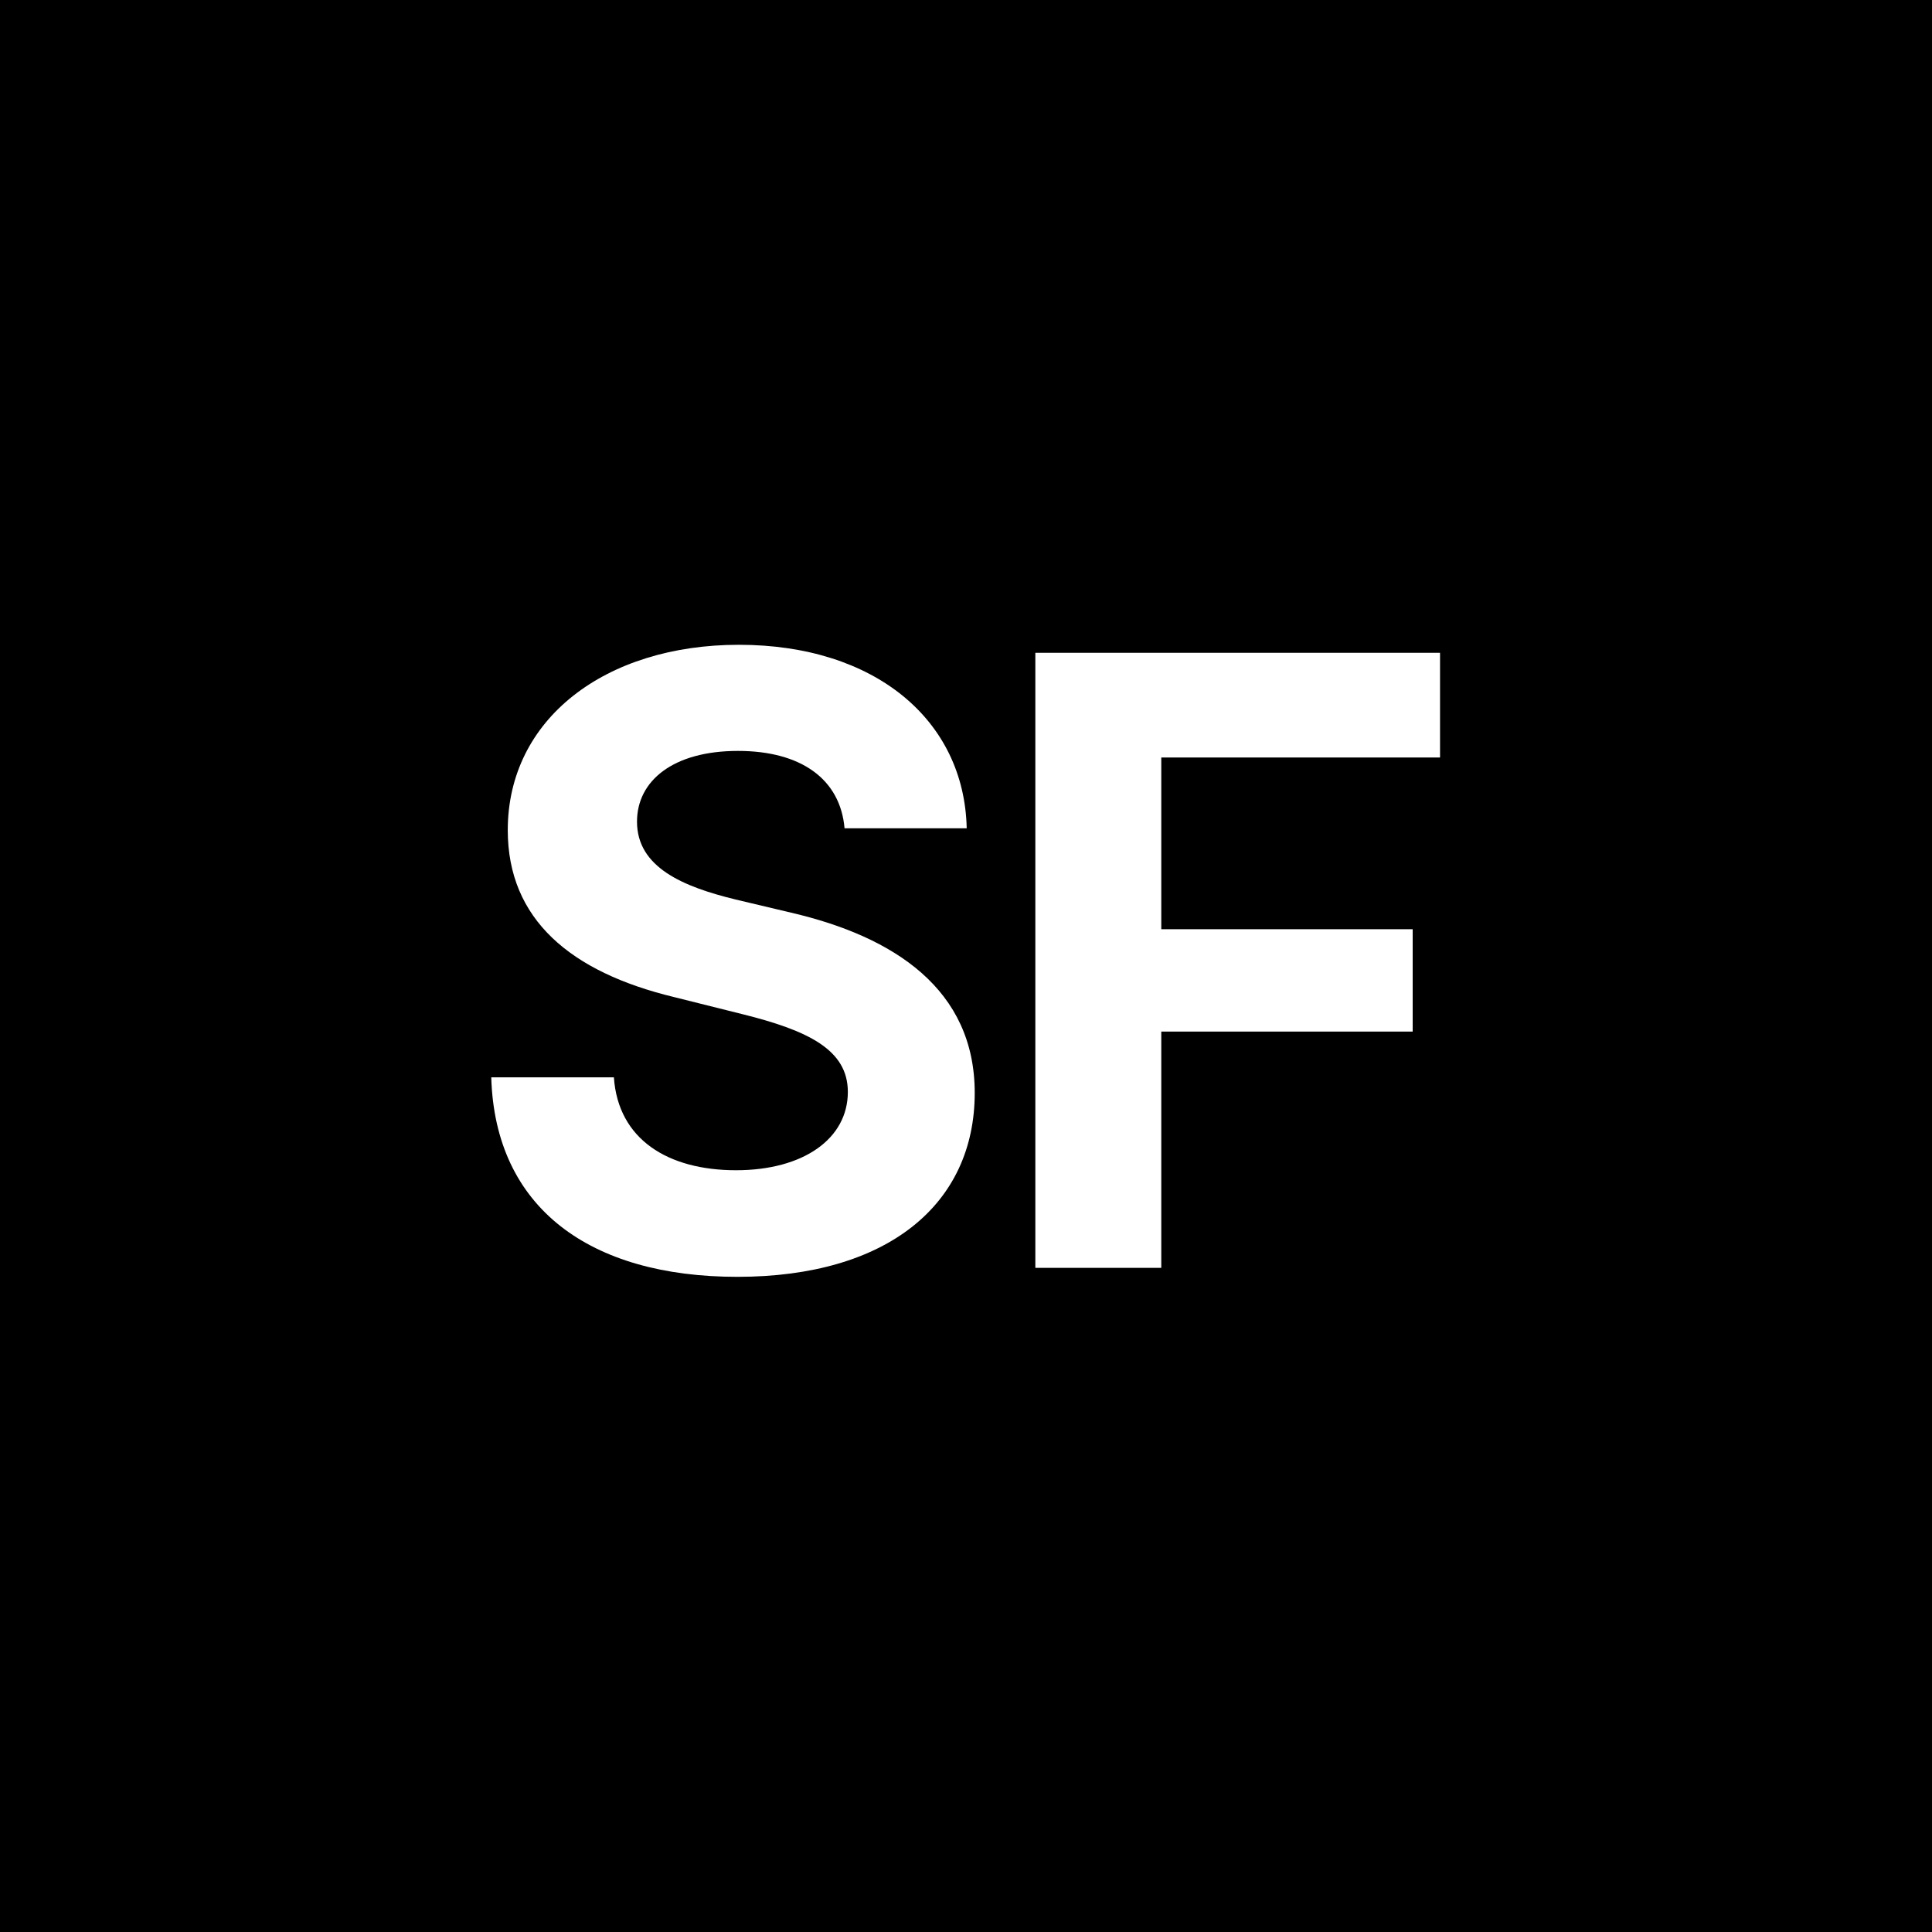
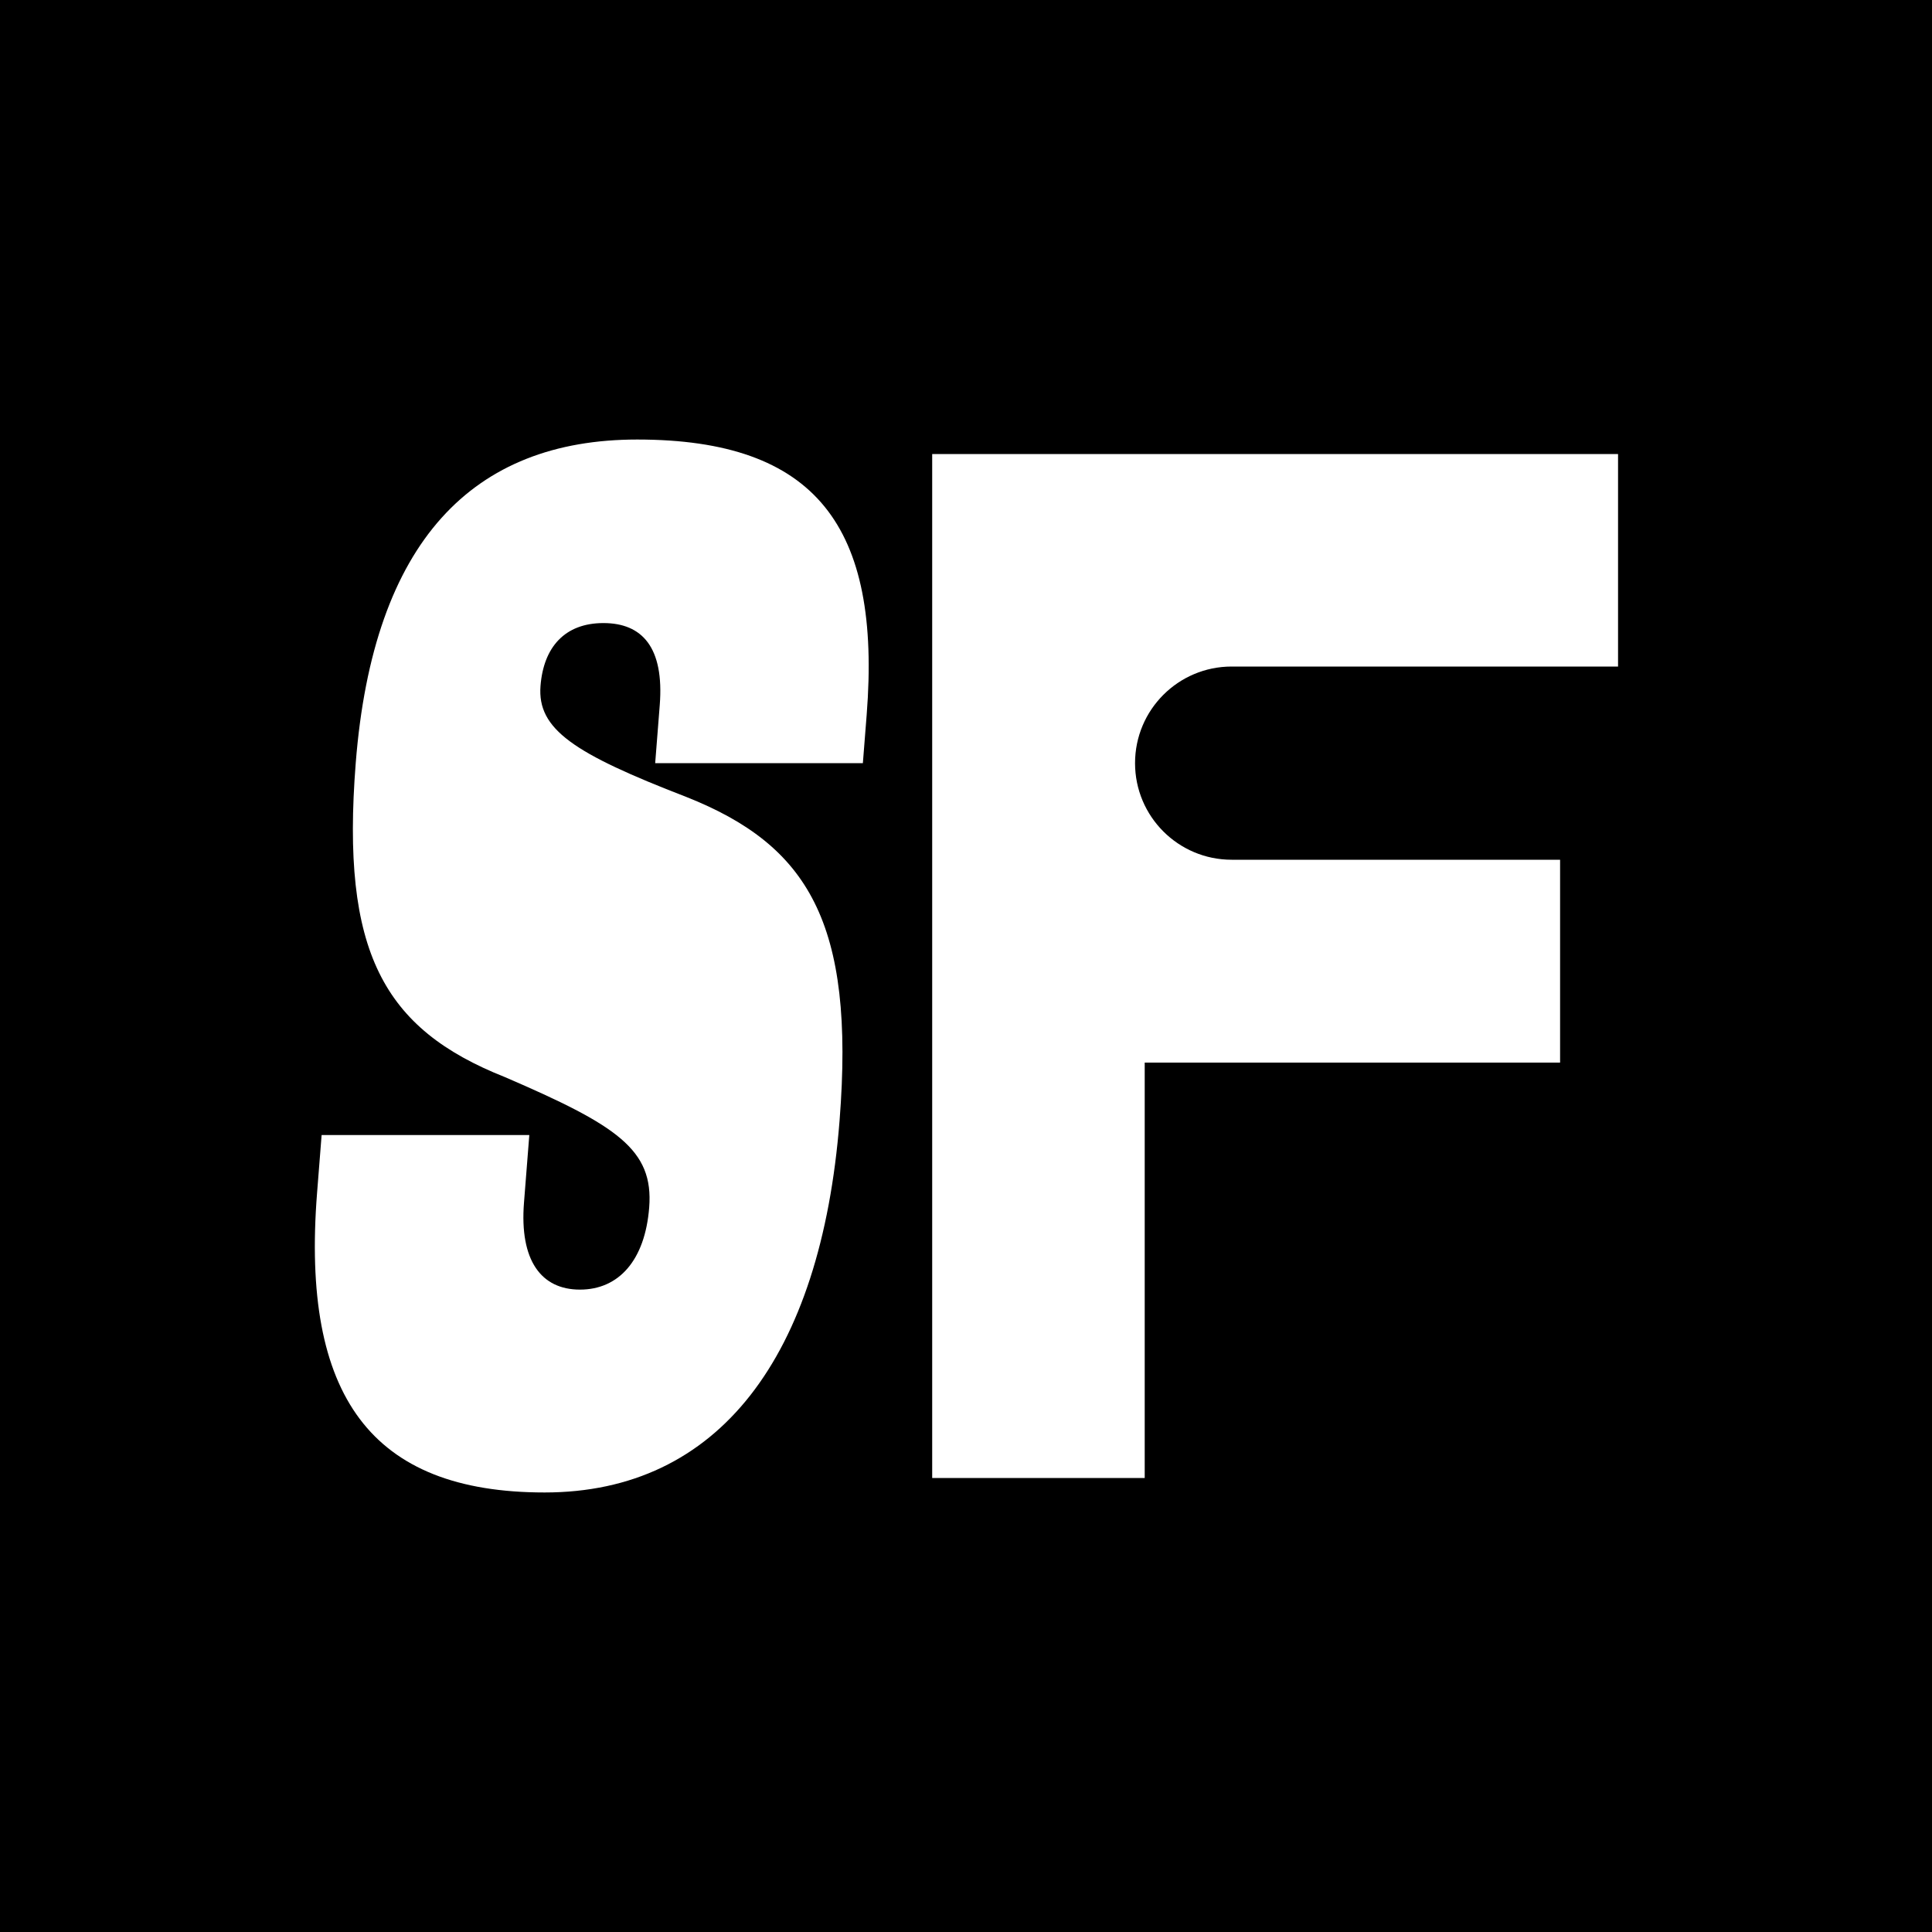
<svg xmlns="http://www.w3.org/2000/svg" viewBox="0 0 64 64" fill="none">
  <rect width="64" height="64" fill="#000000" />
-   <text x="32" y="42" text-anchor="middle" font-family="system-ui, -apple-system, sans-serif" font-weight="700" font-size="28" letter-spacing="-1" fill="#FFFFFF">SF</text>
+   <g fill="#FFFFFF" transform="translate(9.76 15.04) scale(0.16)">
+     <g transform="matrix(1 0 -0.0787 1 16.6848 0)">
+       <path d="M 54 -3 C 91 -3 106 15 106 54 L 106 64 L 63 64 L 63 52 C 63 40 58 35 50 35 C 42 35 38 40 38 48 C 38 57 46 62 70 71 C 96 81 107 97 107 138 C 107 187 88 215 52 215 C 16 215 0 195 0 153 L 0 141 L 43 141 L 43 155 C 43 167 48 173 56 173 C 64 173 69 167 69 156 C 69 144 61 139 37 129 C 11 119 1 103 1 64 C 1 18 20 -3 54 -3 Z" />
+     </g>
+     <path transform="translate(132, 0)" d="M 0 0 L 142 0 L 142 44 L 62 44 A 20 20 0 0 0 62 84 L 130 84 L 130 126 L 44 126 L 44 212 L 0 212 Z" />
+   </g>
</svg>
